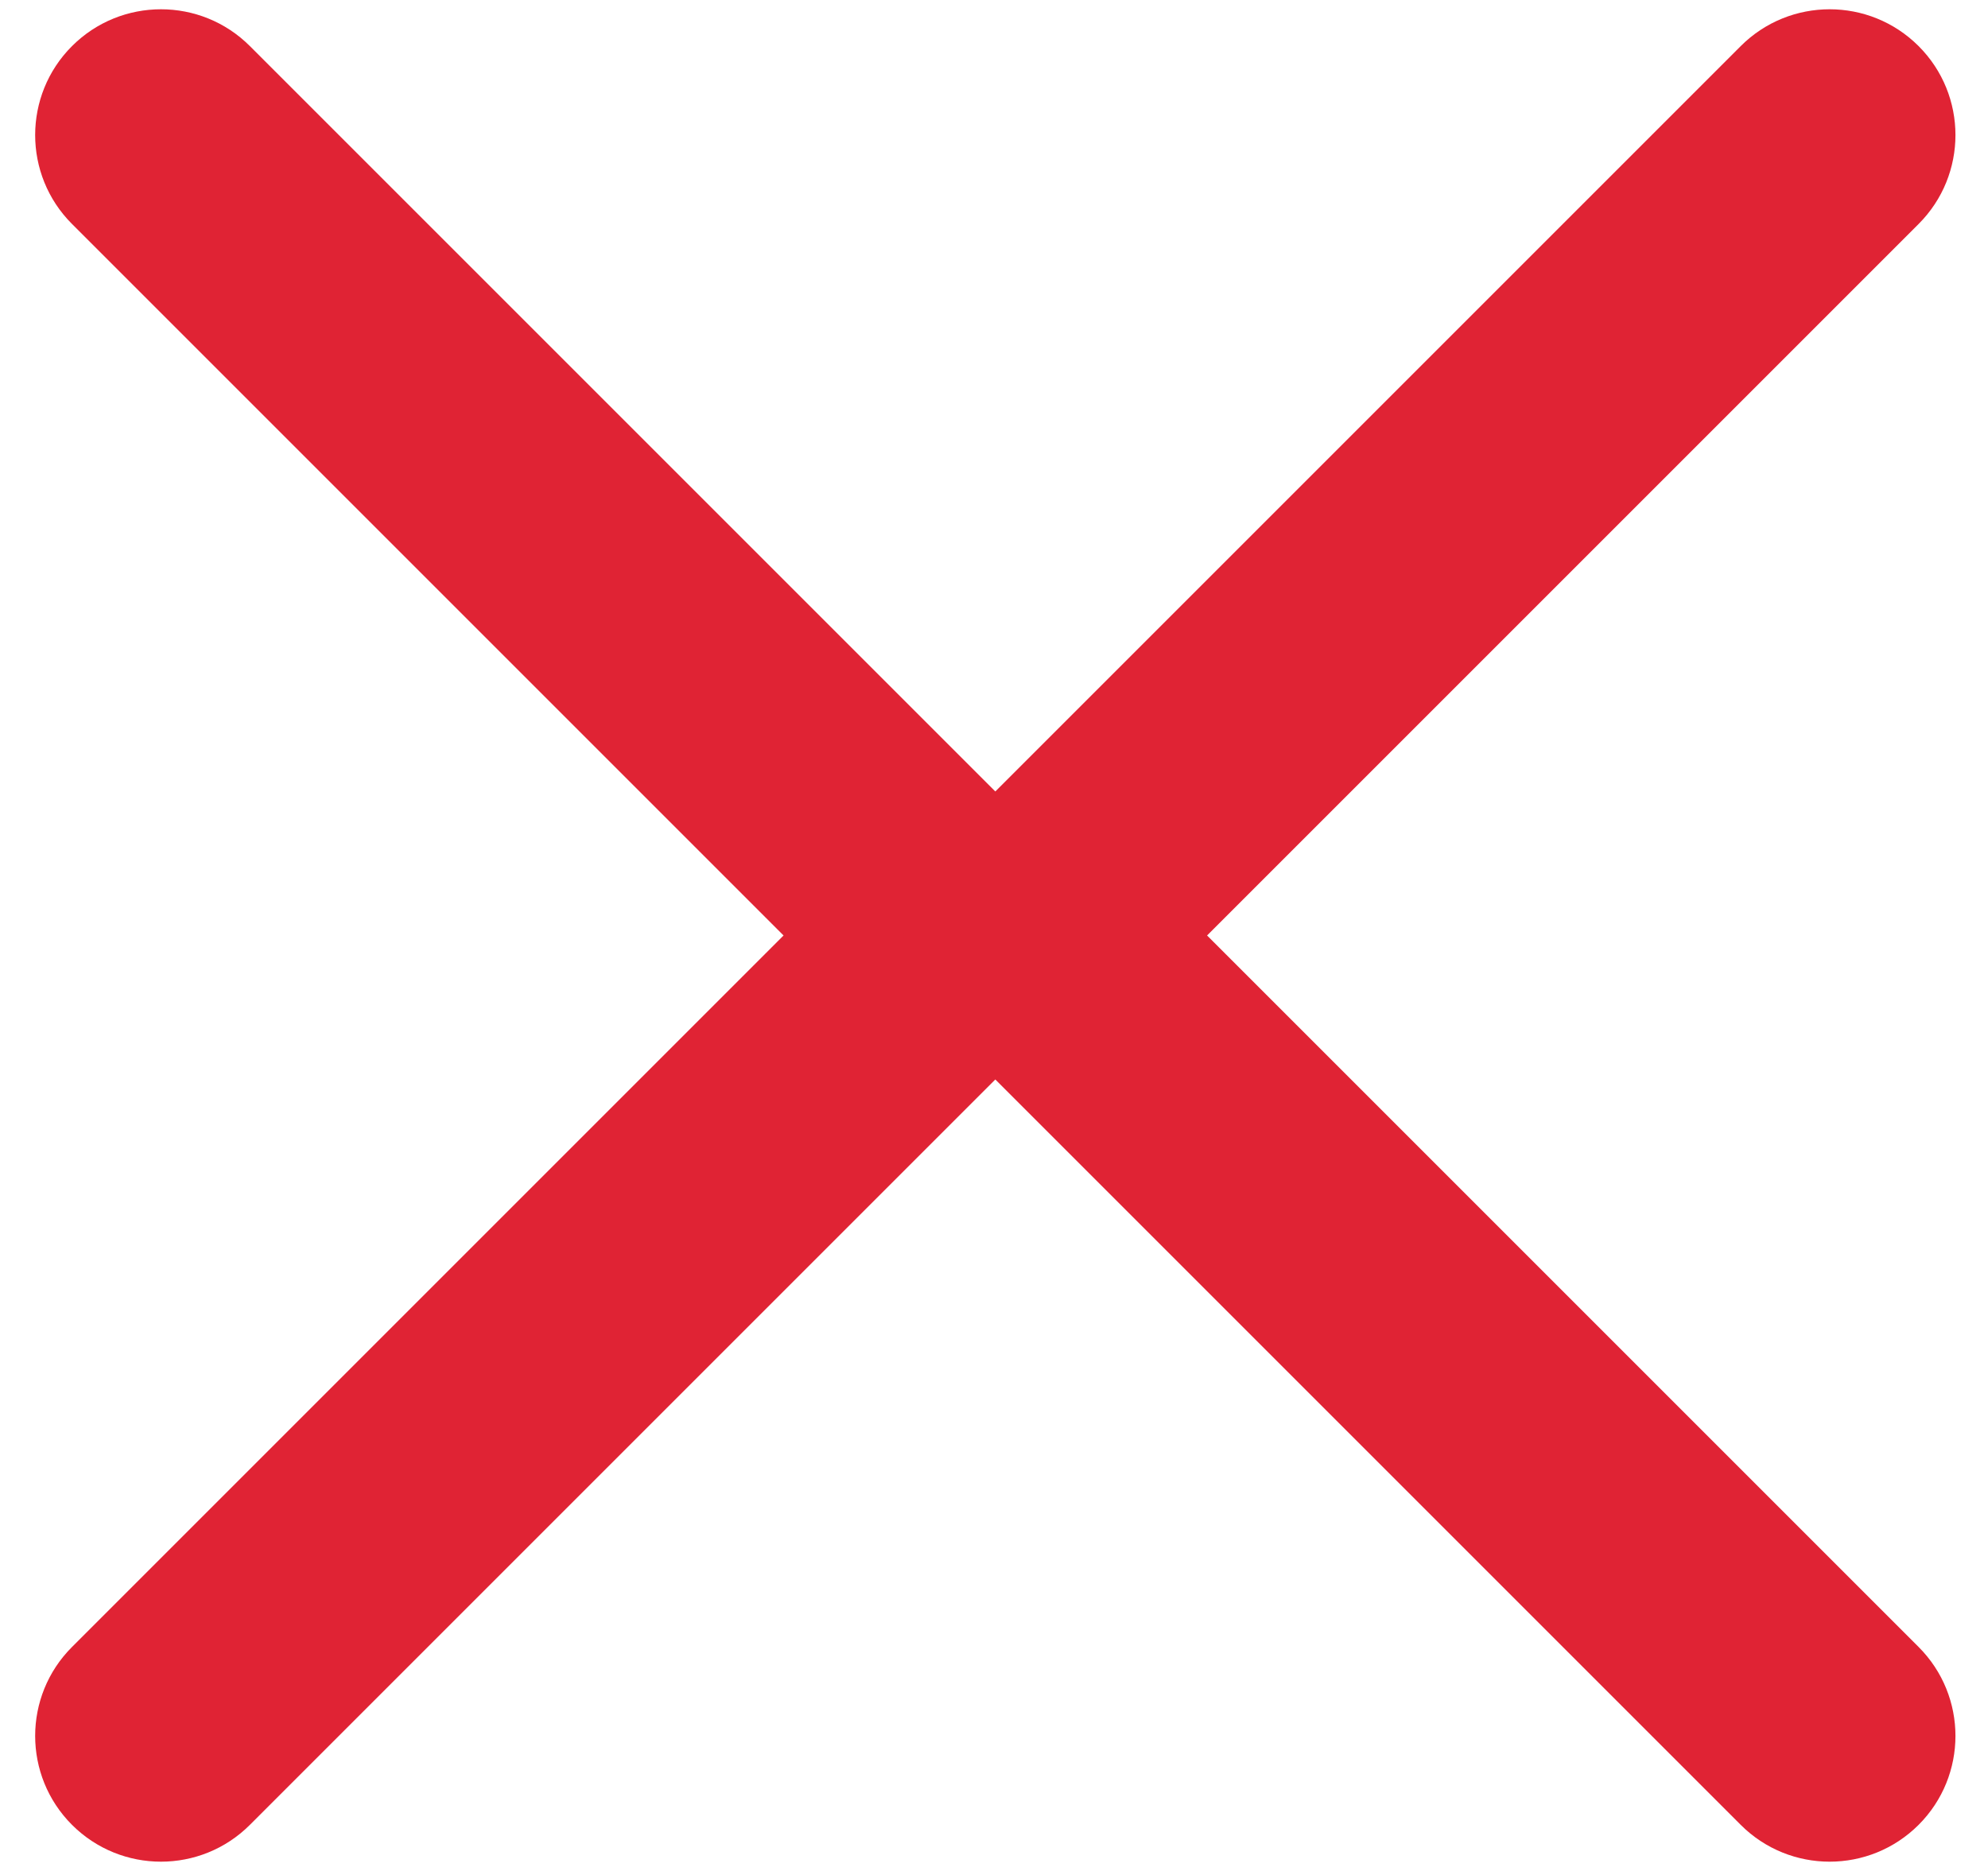
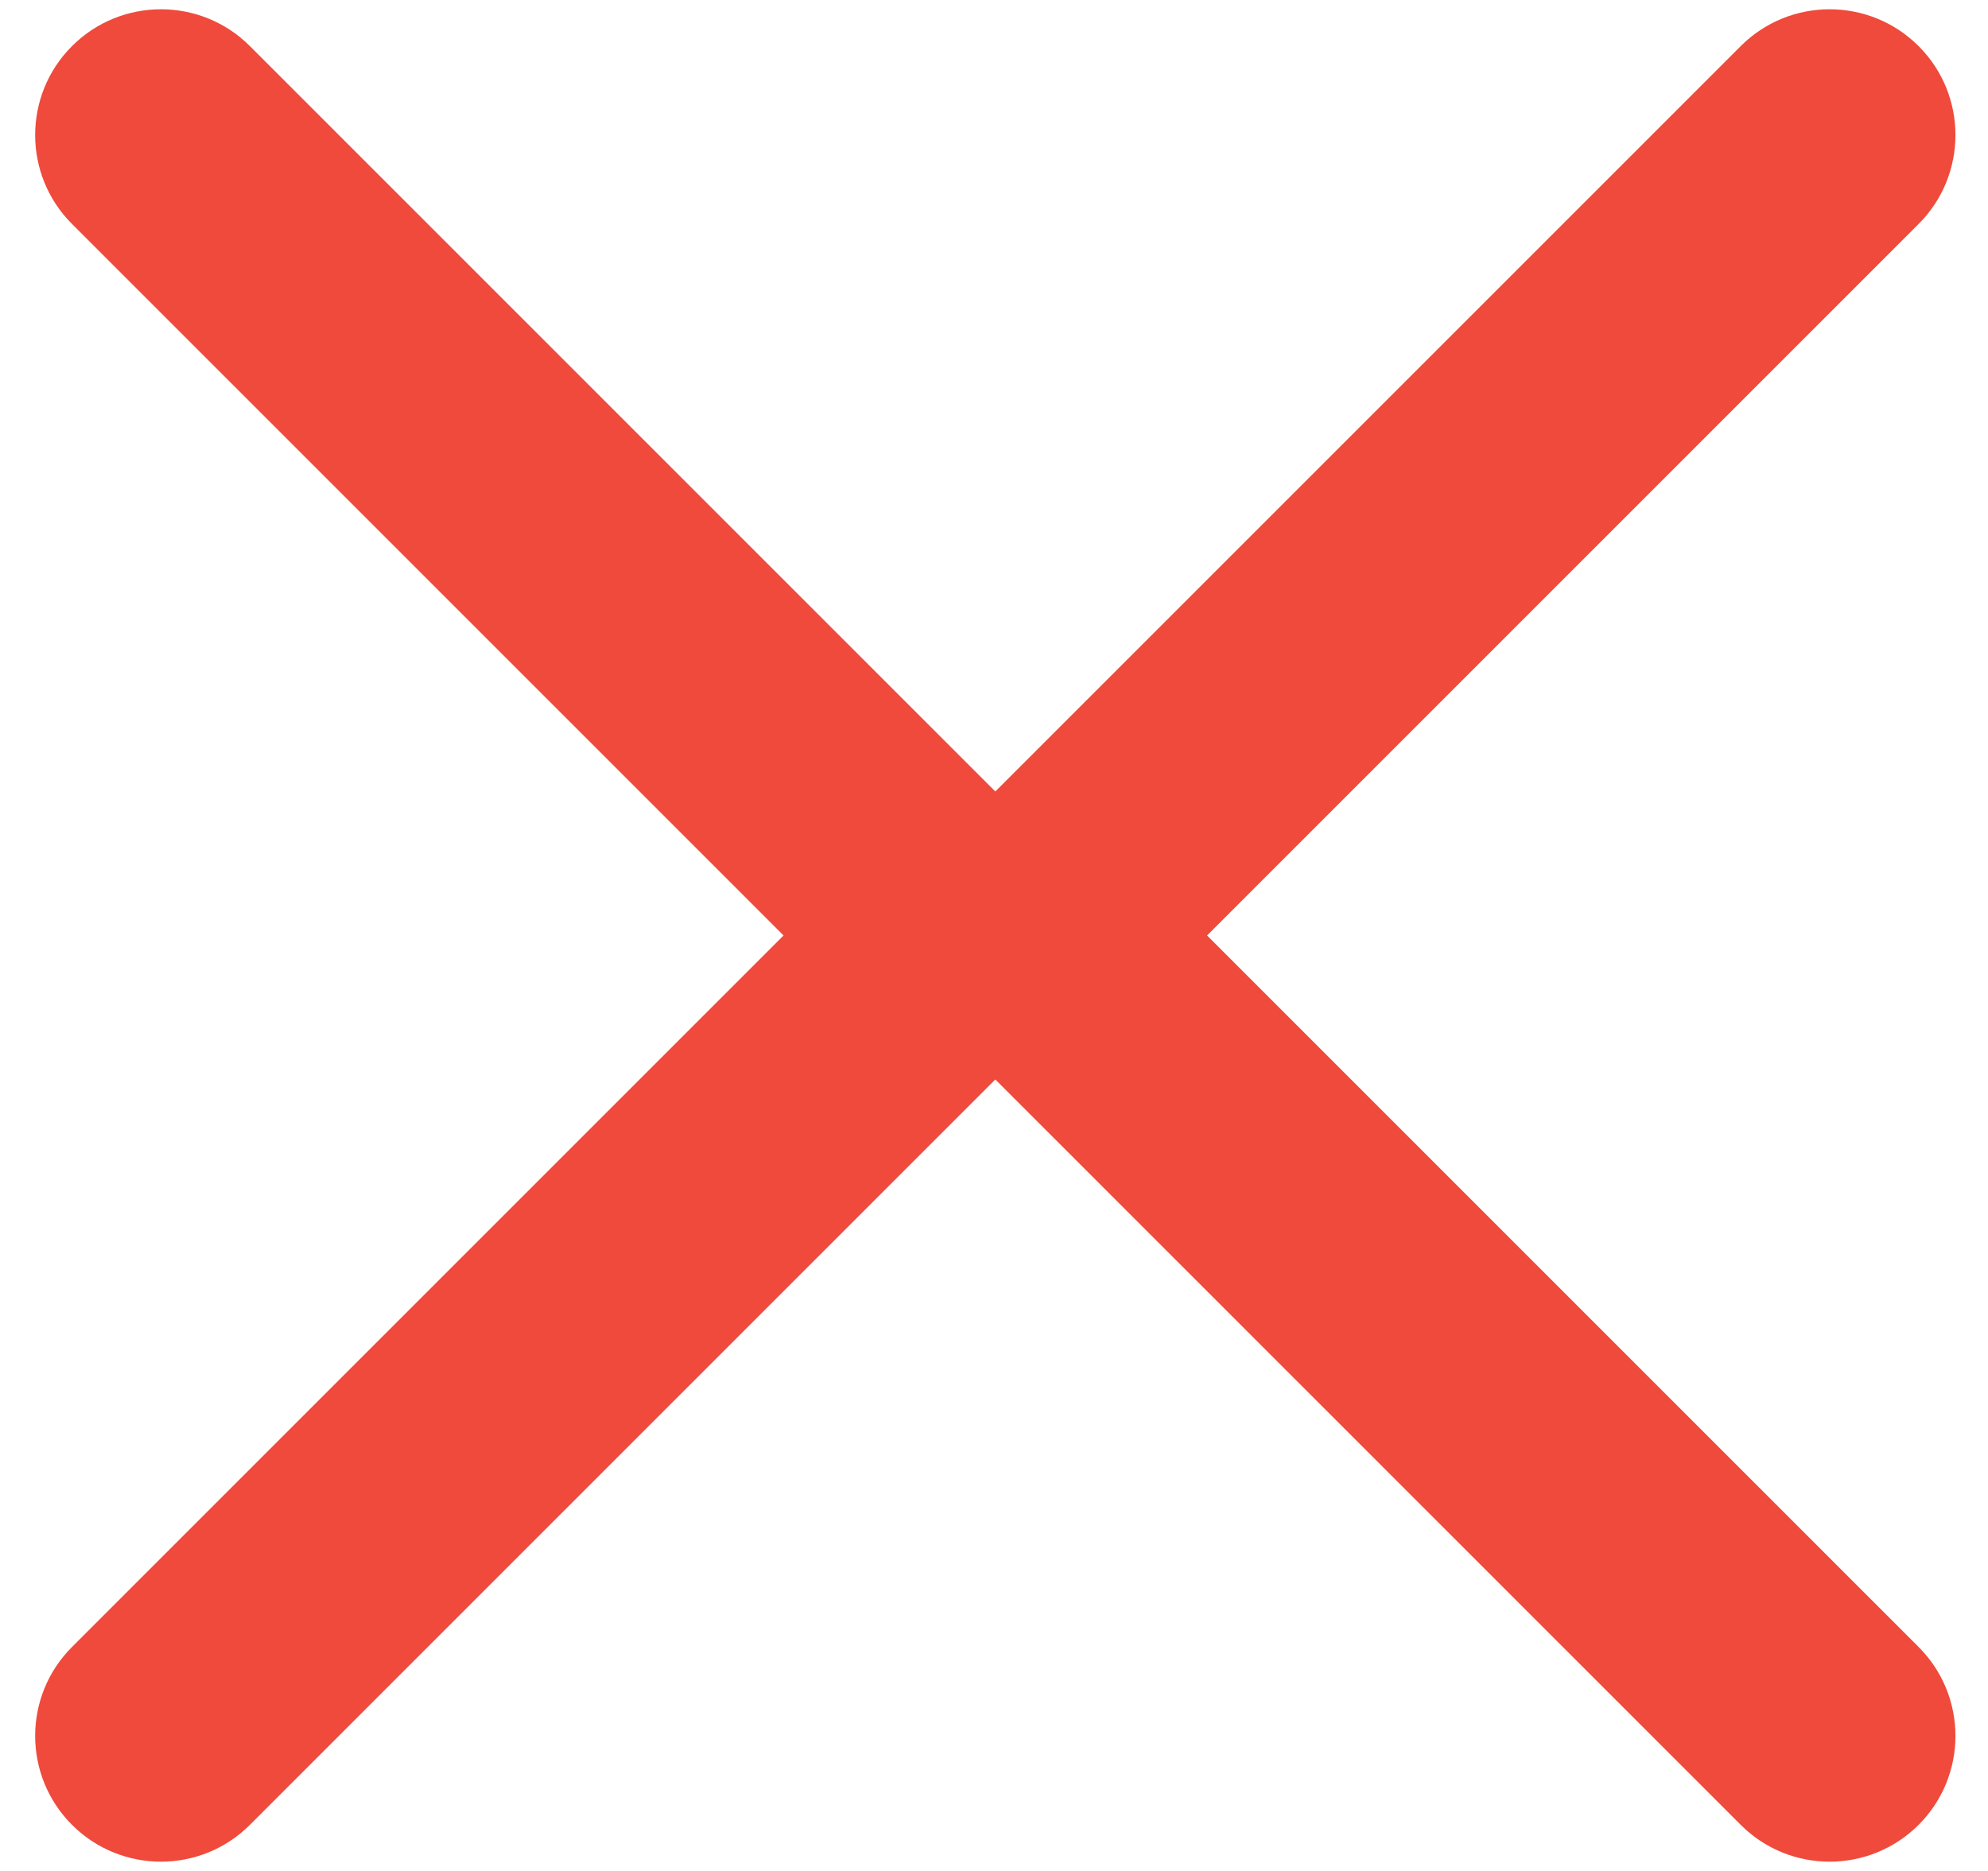
<svg xmlns="http://www.w3.org/2000/svg" width="51" height="48" viewBox="0 0 51 48" fill="none">
-   <path d="M26.946 26.282C28.206 25.022 28.206 22.978 26.946 21.718L6.411 1.183C5.151 -0.077 3.108 -0.077 1.847 1.183C0.587 2.443 0.587 4.486 1.847 5.746L20.101 24L1.847 42.254C0.587 43.514 0.587 45.557 1.847 46.817C3.108 48.077 5.151 48.077 6.411 46.817L26.946 26.282ZM20.875 27.227L24.665 27.227L24.665 20.773L20.875 20.773L20.875 27.227Z" fill="#E02334" />
-   <path d="M24.121 26.282C22.861 25.022 22.861 22.978 24.121 21.718L44.656 1.183C45.916 -0.077 47.959 -0.077 49.22 1.183C50.48 2.443 50.48 4.486 49.22 5.746L30.966 24L49.22 42.254C50.48 43.514 50.48 45.557 49.22 46.817C47.959 48.077 45.916 48.077 44.656 46.817L24.121 26.282ZM30.192 27.227L26.403 27.227L26.403 20.773L30.192 20.773L30.192 27.227Z" fill="#E02334" />
+   <path d="M26.946 26.282C28.206 25.022 28.206 22.978 26.946 21.718L6.411 1.183C5.151 -0.077 3.108 -0.077 1.847 1.183C0.587 2.443 0.587 4.486 1.847 5.746L20.101 24L1.847 42.254C0.587 43.514 0.587 45.557 1.847 46.817C3.108 48.077 5.151 48.077 6.411 46.817L26.946 26.282ZM20.875 27.227L24.665 27.227L24.665 20.773L20.875 20.773L20.875 27.227Z" fill="#ef4a3b" />
+   <path d="M24.121 26.282C22.861 25.022 22.861 22.978 24.121 21.718L44.656 1.183C45.916 -0.077 47.959 -0.077 49.22 1.183C50.48 2.443 50.48 4.486 49.22 5.746L30.966 24L49.22 42.254C50.48 43.514 50.48 45.557 49.22 46.817C47.959 48.077 45.916 48.077 44.656 46.817L24.121 26.282ZM30.192 27.227L26.403 27.227L26.403 20.773L30.192 20.773L30.192 27.227Z" fill="#ef4a3b" />
</svg>
